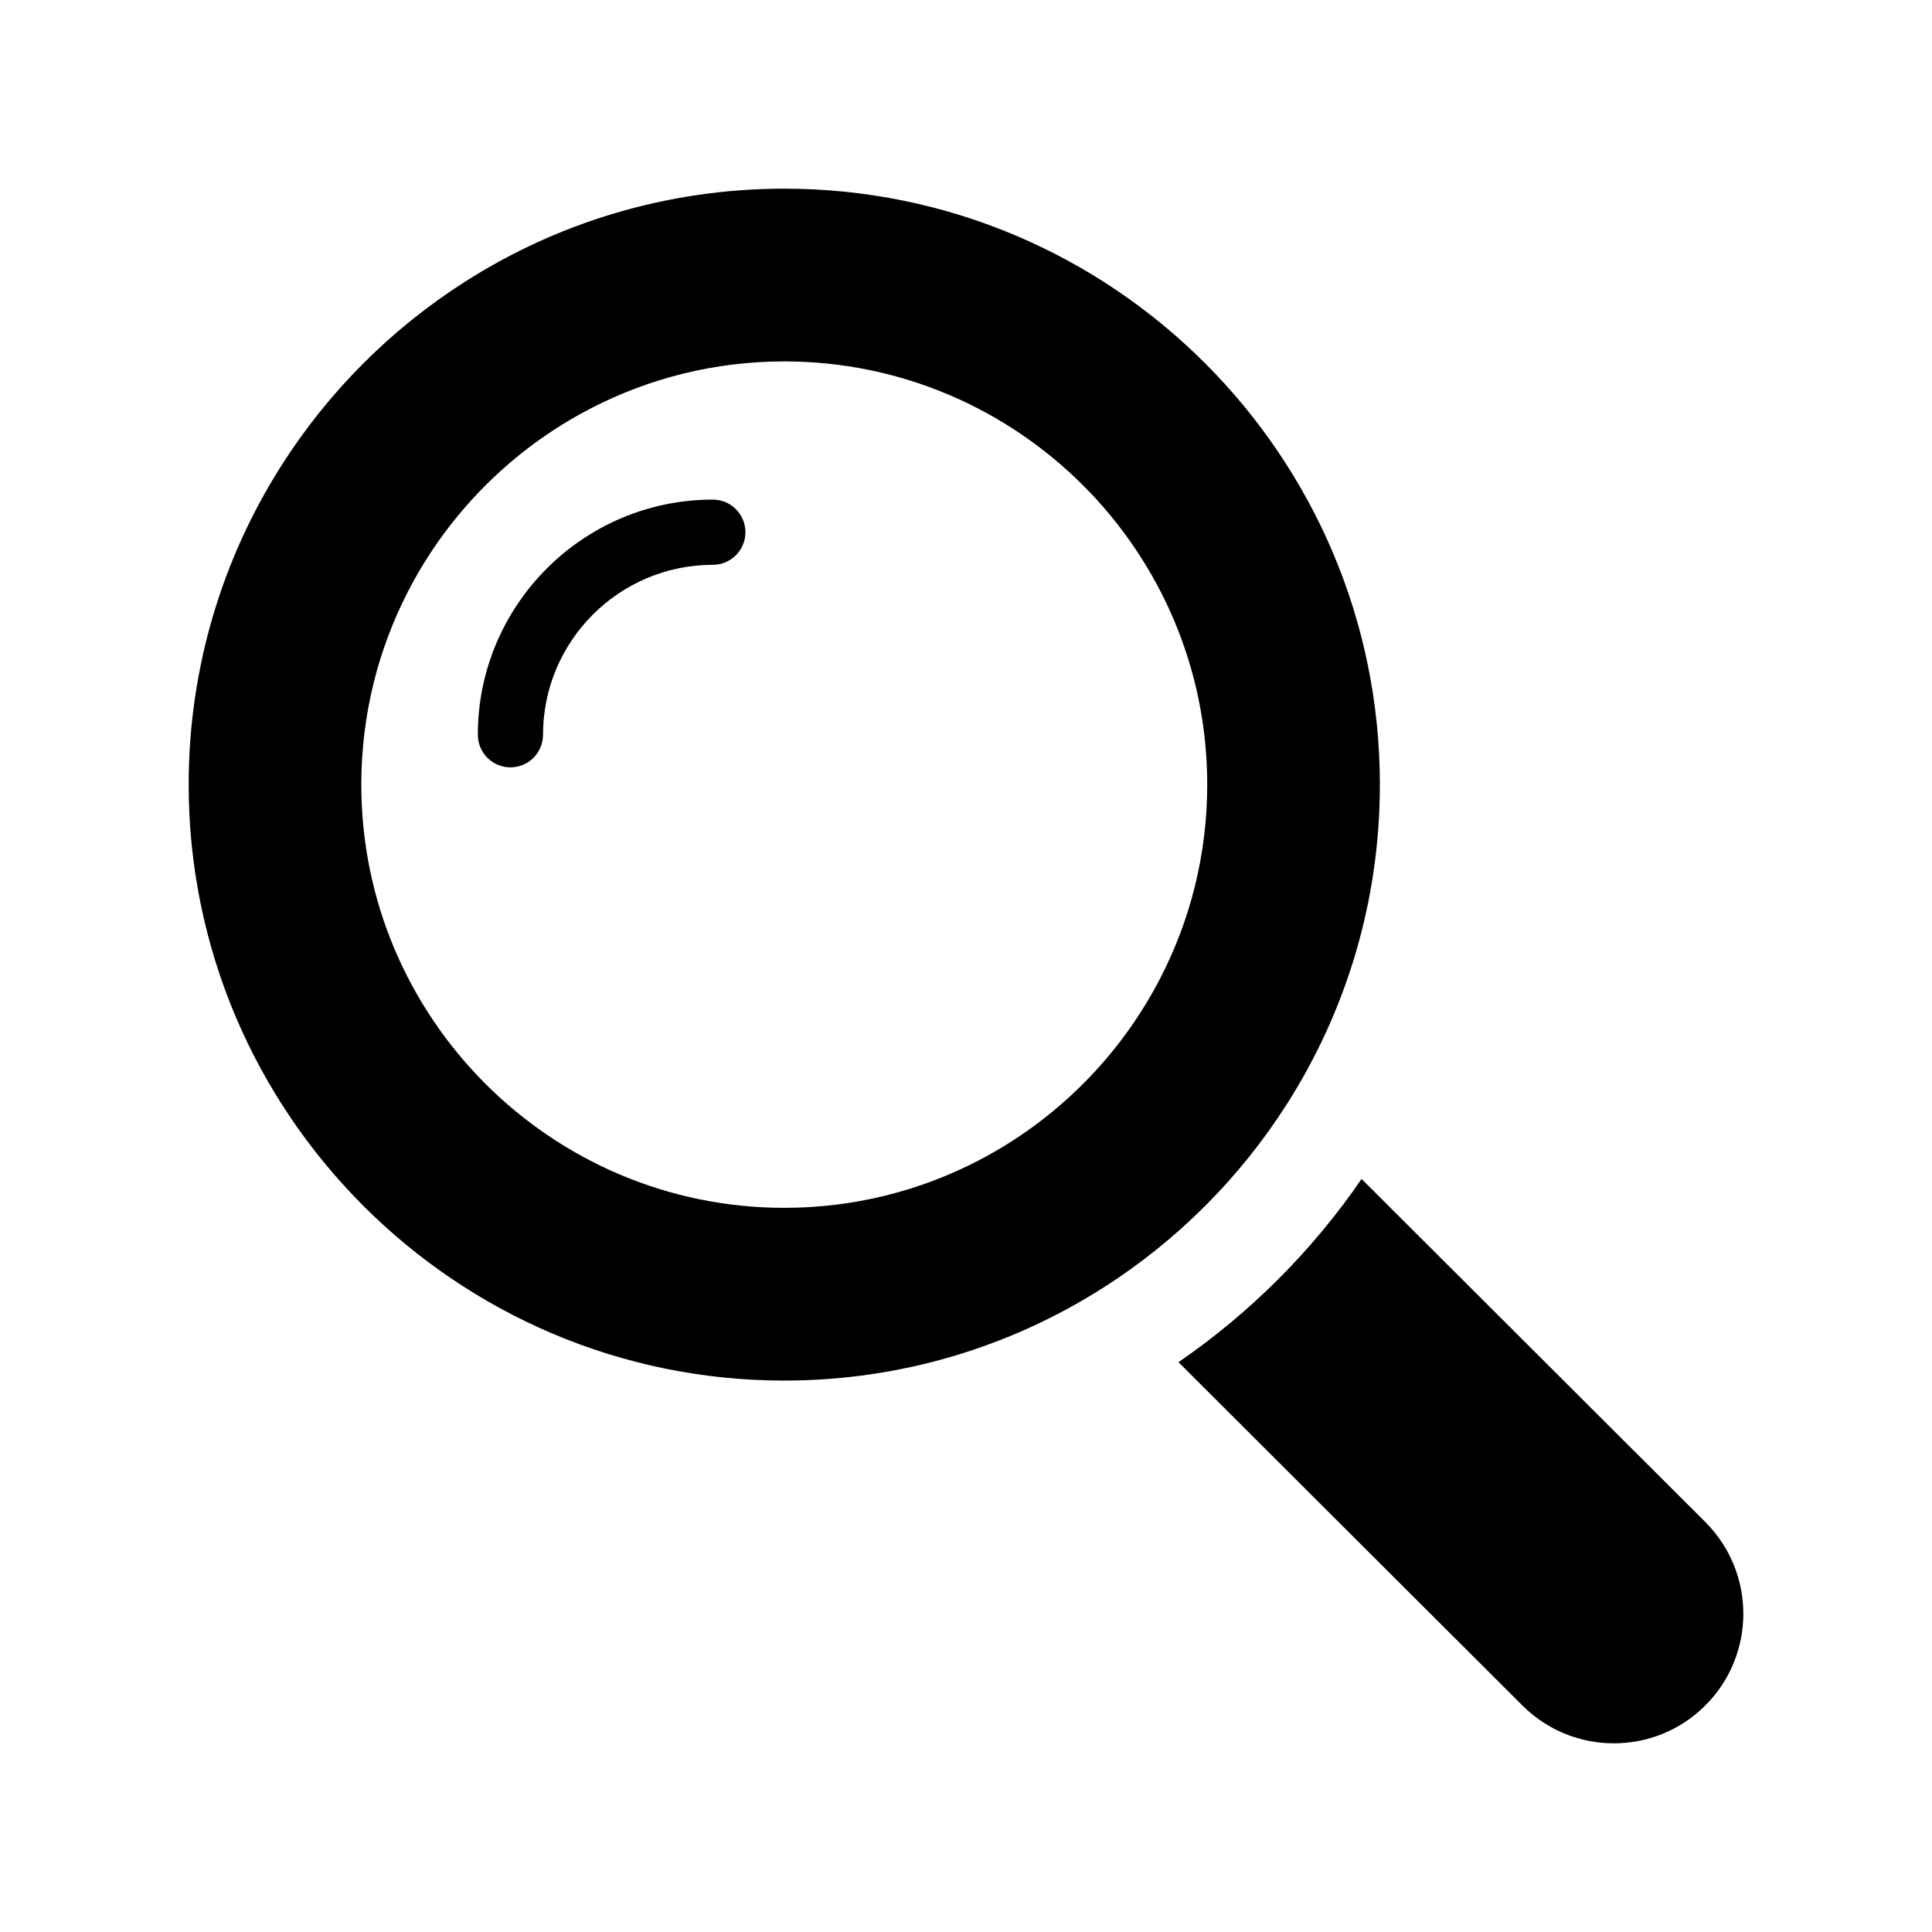
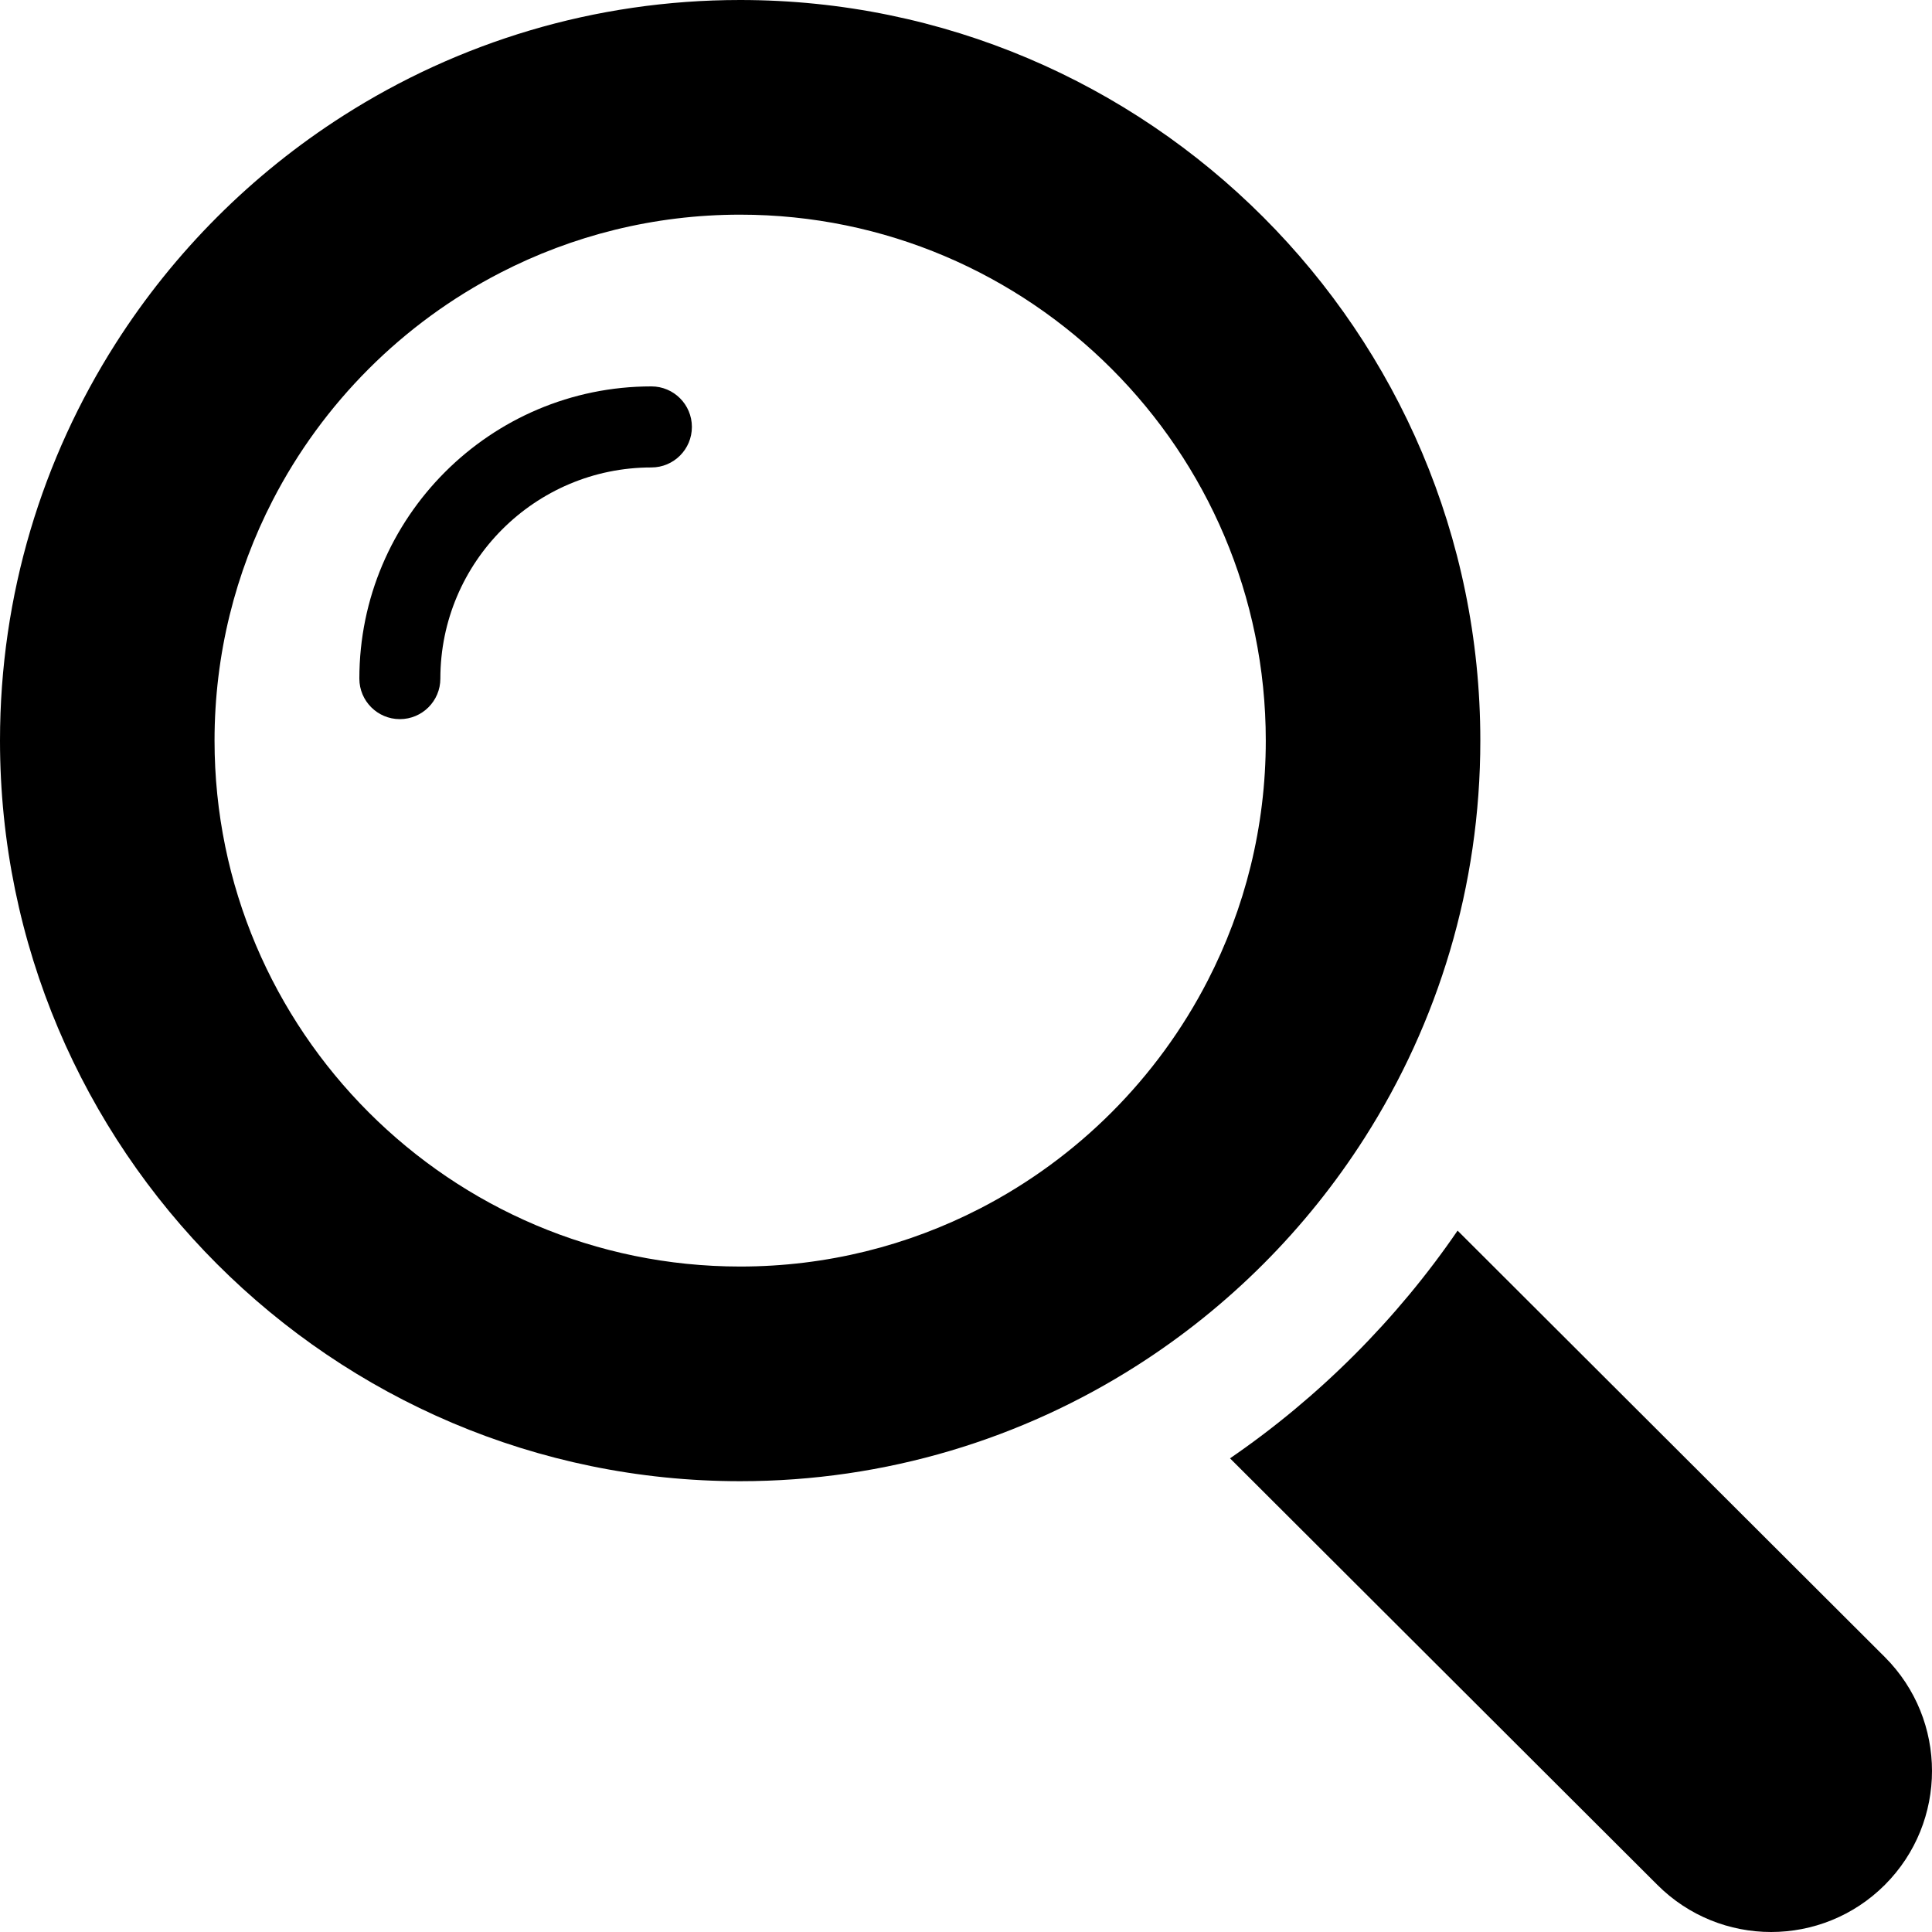
<svg xmlns="http://www.w3.org/2000/svg" version="1.1" id="Layer_1" x="0px" y="0px" viewBox="0 0 1024 1024" style="enable-background:new 0 0 1024 1024;" xml:space="preserve">
-   <path d="M903.909,806.763L721.661,624.865c-25.942,37.904-59.178,71.138-97.06,97.118l182.247,181.898  C820.253,917.294,837.823,924,855.368,924c17.568,0,35.138-6.706,48.542-20.119C930.697,877.055,930.697,833.589,903.909,806.763z" />
-   <path d="M682.042,585.244c31.225-48.983,49.319-107.097,49.319-169.377C731.361,241.683,589.762,100,415.681,100  c-62.244,0-120.325,18.105-169.277,49.348c-39.003,24.881-72.195,58.092-97.061,97.118C118.117,295.449,100,353.586,100,415.867  c0,174.162,141.622,315.866,315.681,315.866c62.244,0,120.347-18.128,169.301-49.371  C623.984,657.481,657.175,624.27,682.042,585.244z M518.048,615.389c-30.699,15.839-65.514,24.789-102.367,24.789  c-123.595,0-224.18-100.642-224.18-224.311c0-36.874,8.945-71.711,24.775-102.427c21.434-41.612,55.496-75.671,97.082-97.095  c30.699-15.839,65.492-24.789,102.321-24.789c123.619,0,224.179,100.62,224.179,224.311c0,36.851-8.945,71.665-24.775,102.382  C593.674,559.861,559.634,593.943,518.048,615.389z" />
-   <path d="M377.818,264.8c-68.678,0-124.553,55.908-124.553,124.627c0,9.547,7.735,17.285,17.273,17.285  c9.54,0,17.273-7.738,17.273-17.285c0-49.659,40.376-90.059,90.006-90.059c9.54,0,17.273-7.738,17.273-17.285  C395.092,272.538,387.359,264.8,377.818,264.8z" />
+   <g>
+     <path d="M345.25,204.8c-85.348,0-154.784,69.478-154.784,154.876c0,11.864,9.612,21.48,21.466,21.48   c11.856,0,21.466-9.616,21.466-21.48c0-61.712,50.176-111.918,111.852-111.918c11.856,0,21.466-9.616,21.466-21.48   C366.716,214.416,357.106,204.8,345.25,204.8z" />
+     <path d="M723.314,603.022c38.804-60.872,61.29-133.092,61.29-210.488C784.604,176.072,608.636,0,392.302,0   c-77.352,0-149.53,22.5-210.364,61.326c-48.47,30.92-89.718,72.192-120.62,120.69C22.514,242.888,0,315.136,0,392.534   c0,216.434,175.996,392.532,392.302,392.532c77.352,0,149.558-22.528,210.394-61.354   C651.164,692.792,692.412,651.52,723.314,603.022z M519.516,640.484c-38.15,19.684-81.416,30.806-127.214,30.806   c-153.594,0-278.592-125.07-278.592-278.756c0-45.824,11.116-89.116,30.788-127.288c26.636-51.712,68.966-94.038,120.646-120.662   c38.15-19.684,81.388-30.806,127.156-30.806c153.624,0,278.592,125.042,278.592,278.756c0,45.796-11.116,89.06-30.788,127.232   C613.498,571.478,571.196,613.832,519.516,640.484z" />
+     <path d="M999.032,878.308L772.55,652.26c-32.238,47.104-73.542,88.404-120.618,120.69l226.482,226.048   c16.658,16.668,38.492,25.002,60.296,25.002c21.832,0,43.666-8.334,60.324-25.002   C1032.322,965.66,1032.322,911.644,999.032,878.308z" />
+   </g>
</svg>
